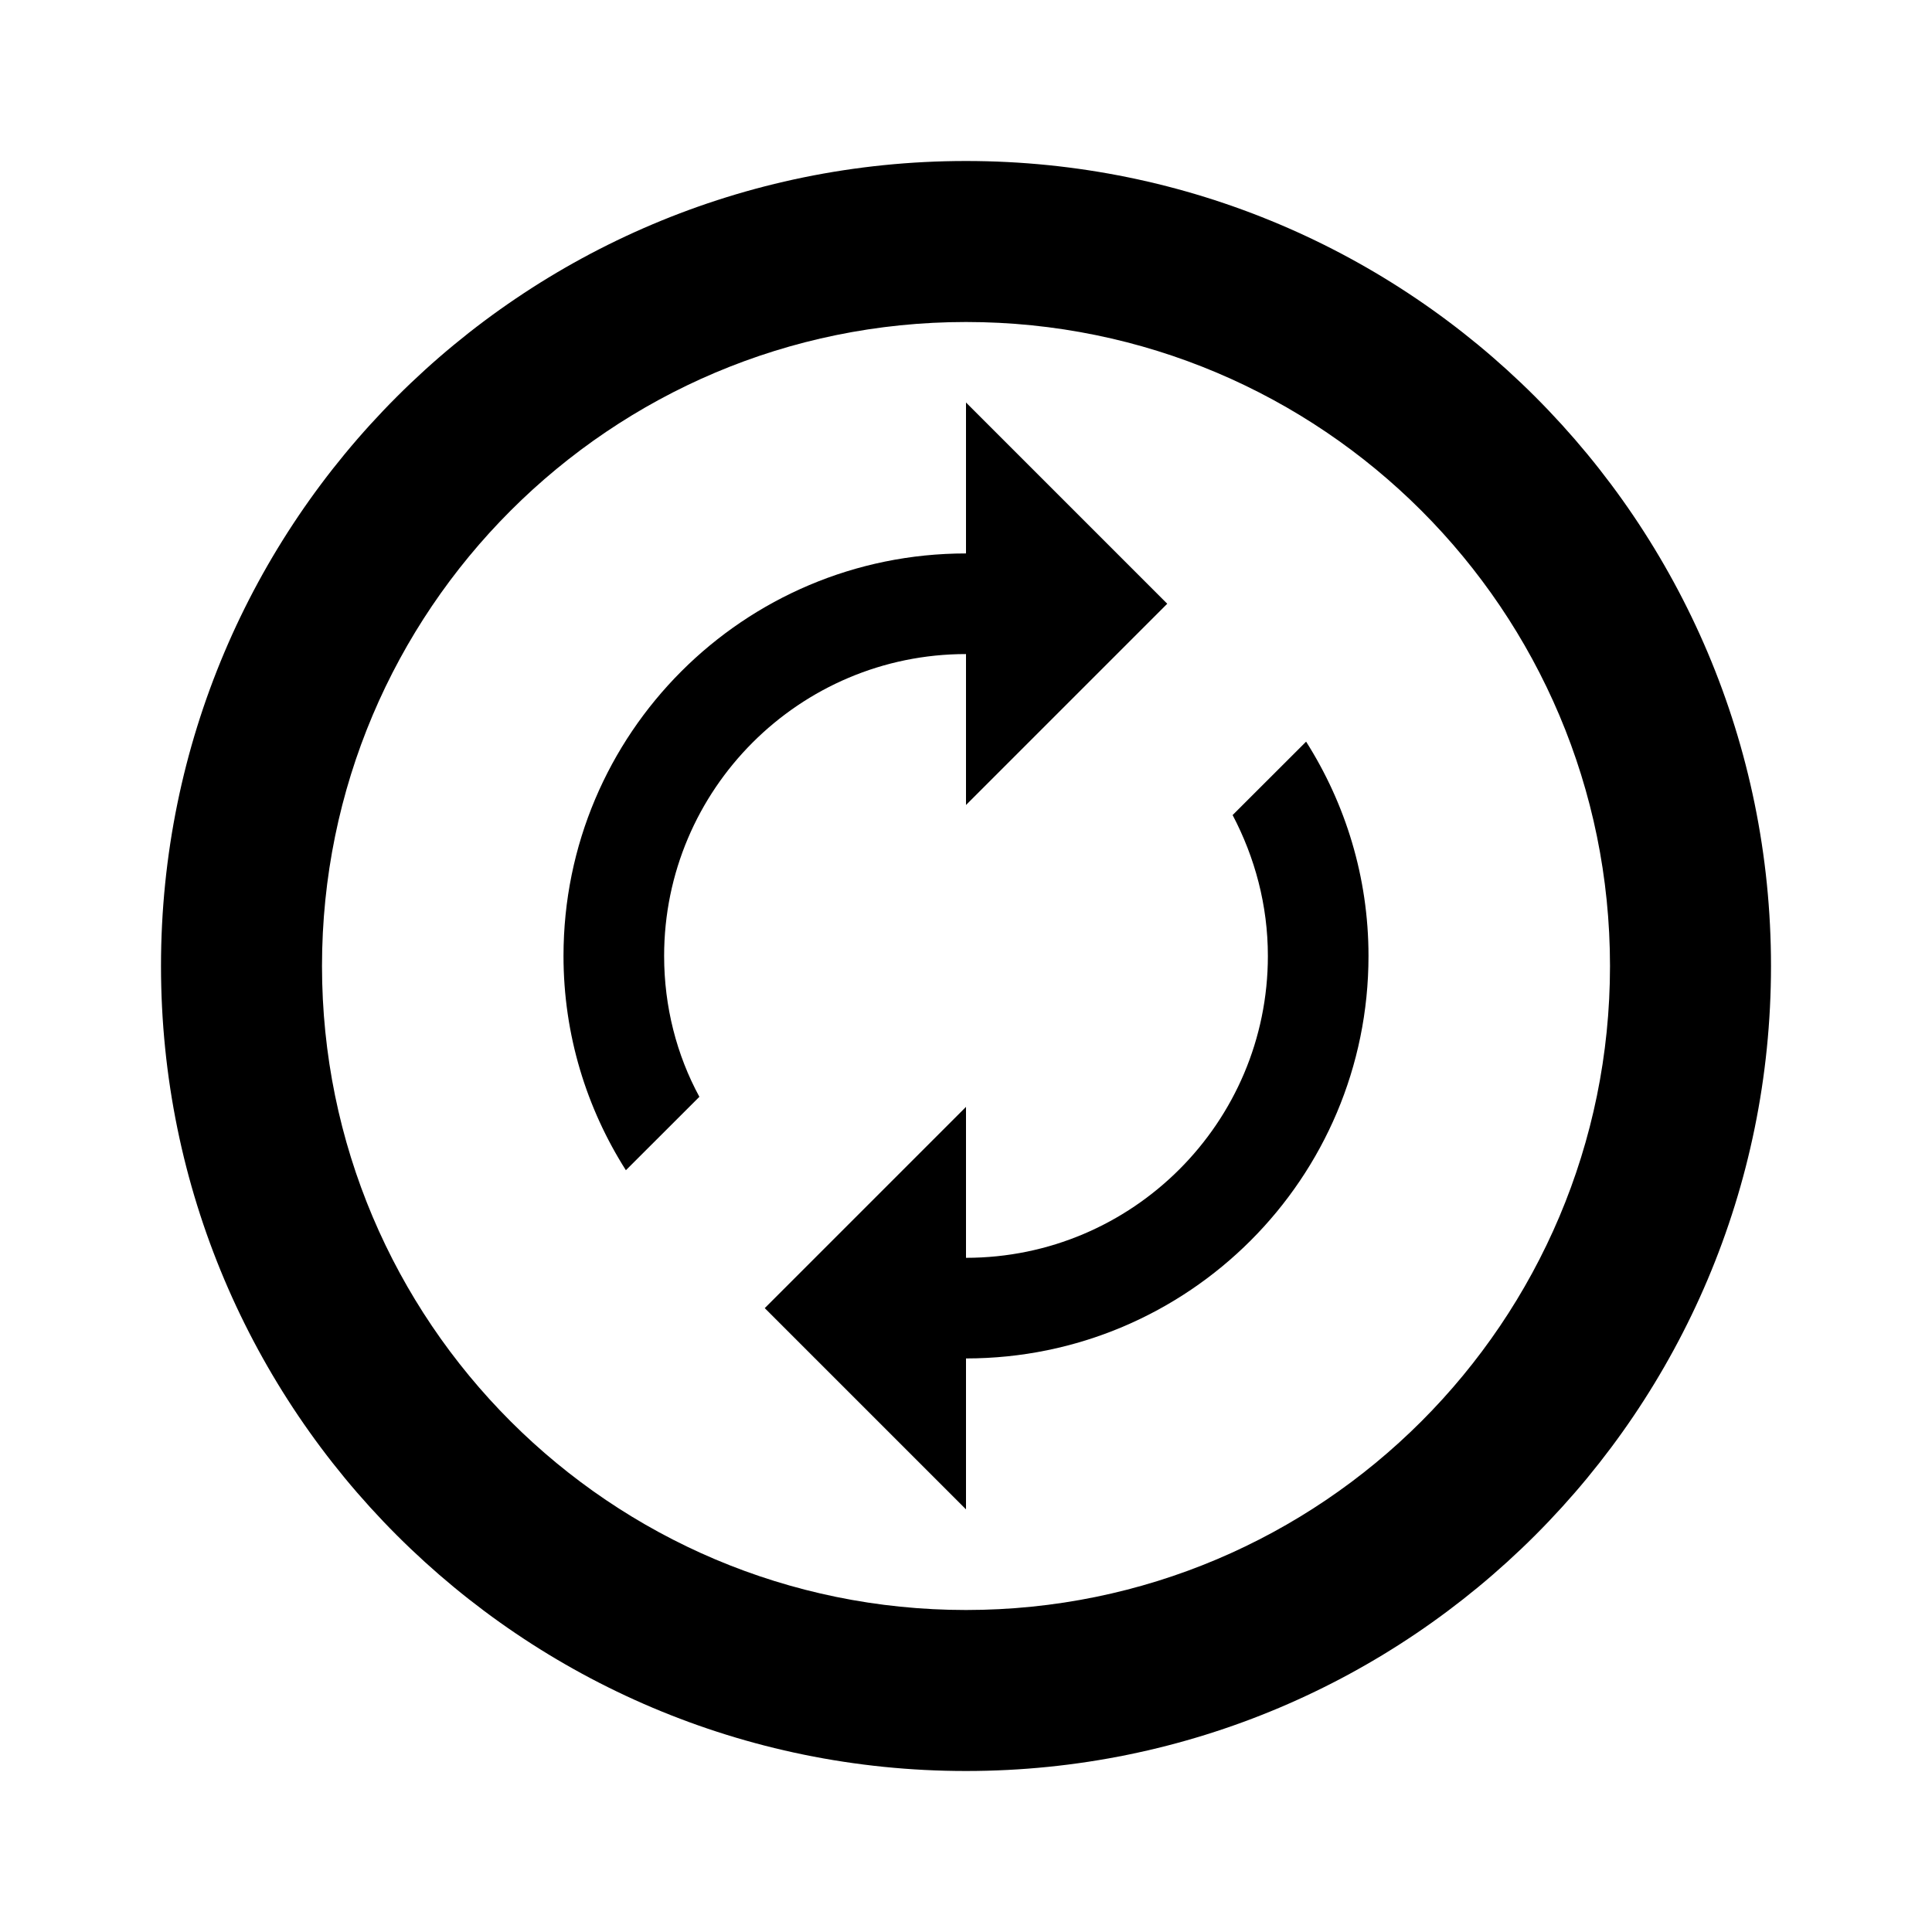
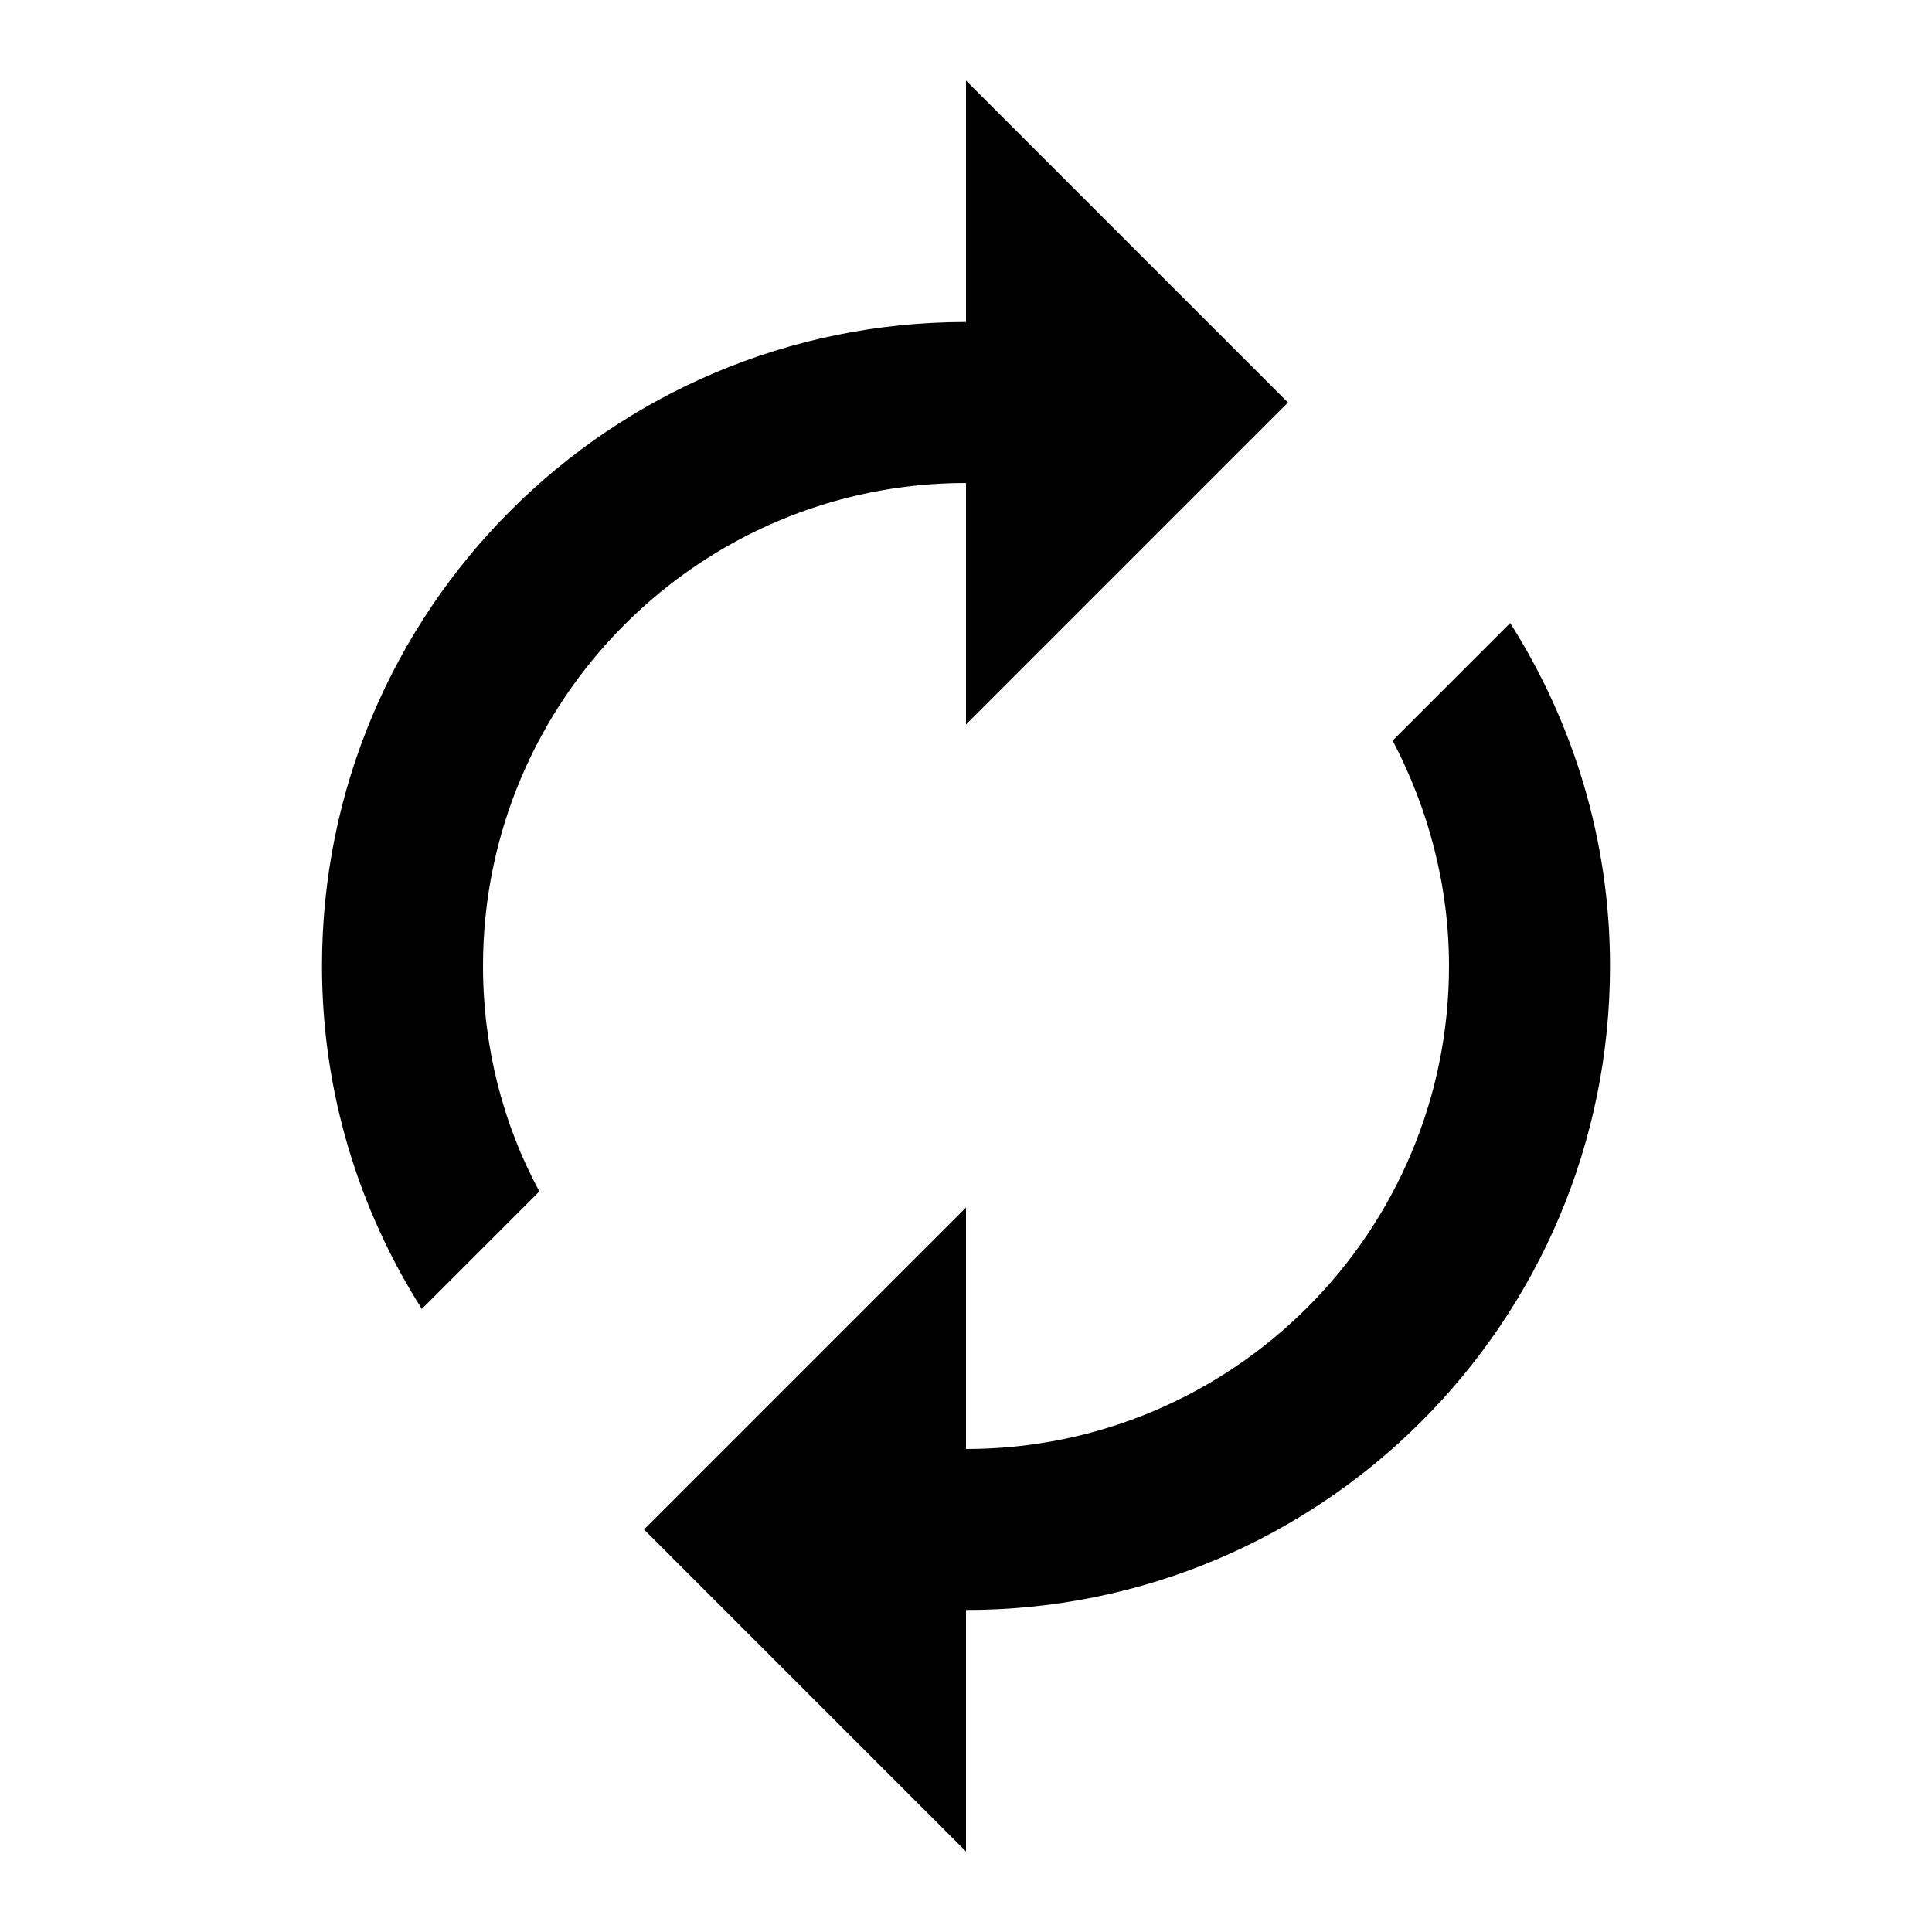
<svg xmlns="http://www.w3.org/2000/svg" viewBox="0 0 24 24" fill="none">
  <g id="SVGRepo_bgCarrier" stroke-width="0" />
  <g id="SVGRepo_tracerCarrier" stroke-linecap="round" stroke-linejoin="round" />
  <g id="SVGRepo_iconCarrier">
-     <path fill-rule="evenodd" clip-rule="evenodd" d="M12 10V8.125C9.931 8.125 8.25 9.806 8.25 11.875C8.25 12.506 8.406 13.106 8.688 13.625L7.775 14.537C7.287 13.769 7 12.856 7 11.875C7 9.113 9.238 6.875 12 6.875V5L14.5 7.5L12 10ZM15.312 10.125L16.225 9.213C16.712 9.981 17 10.894 17 11.875C17 14.637 14.762 16.875 12 16.875V18.75L9.5 16.25L12 13.75V15.625C14.069 15.625 15.75 13.944 15.75 11.875C15.75 11.244 15.588 10.65 15.312 10.125Z" fill="currentColor" />
-     <path fill-rule="evenodd" clip-rule="evenodd" d="M12 22C17.523 22 22 17.523 22 12C22 6.477 17.523 2 12 2C6.477 2 2 6.477 2 12C2 17.523 6.477 22 12 22ZM12 20C16.418 20 20 16.418 20 12C20 7.582 16.418 4 12 4C7.582 4 4 7.582 4 12C4 16.418 7.582 20 12 20Z" fill="currentColor" />
+     <path fill-rule="evenodd" clip-rule="evenodd" d="M12 9V6C8.69 6 6 8.69 6 12C6 13.01 6.25 13.97 6.7 14.8L5.24 16.26C4.46 15.03 4 13.57 4 12C4 7.58 7.58 4 12 4V1L16 5L12 9ZM17.3 9.2L18.76 7.74C19.54 8.97 20 10.43 20 12C20 16.42 16.42 20 12 20V23L8 19L12 15V18C15.31 18 18 15.31 18 12C18 10.99 17.74 10.04 17.3 9.2Z" fill="currentColor" />
  </g>
</svg>
